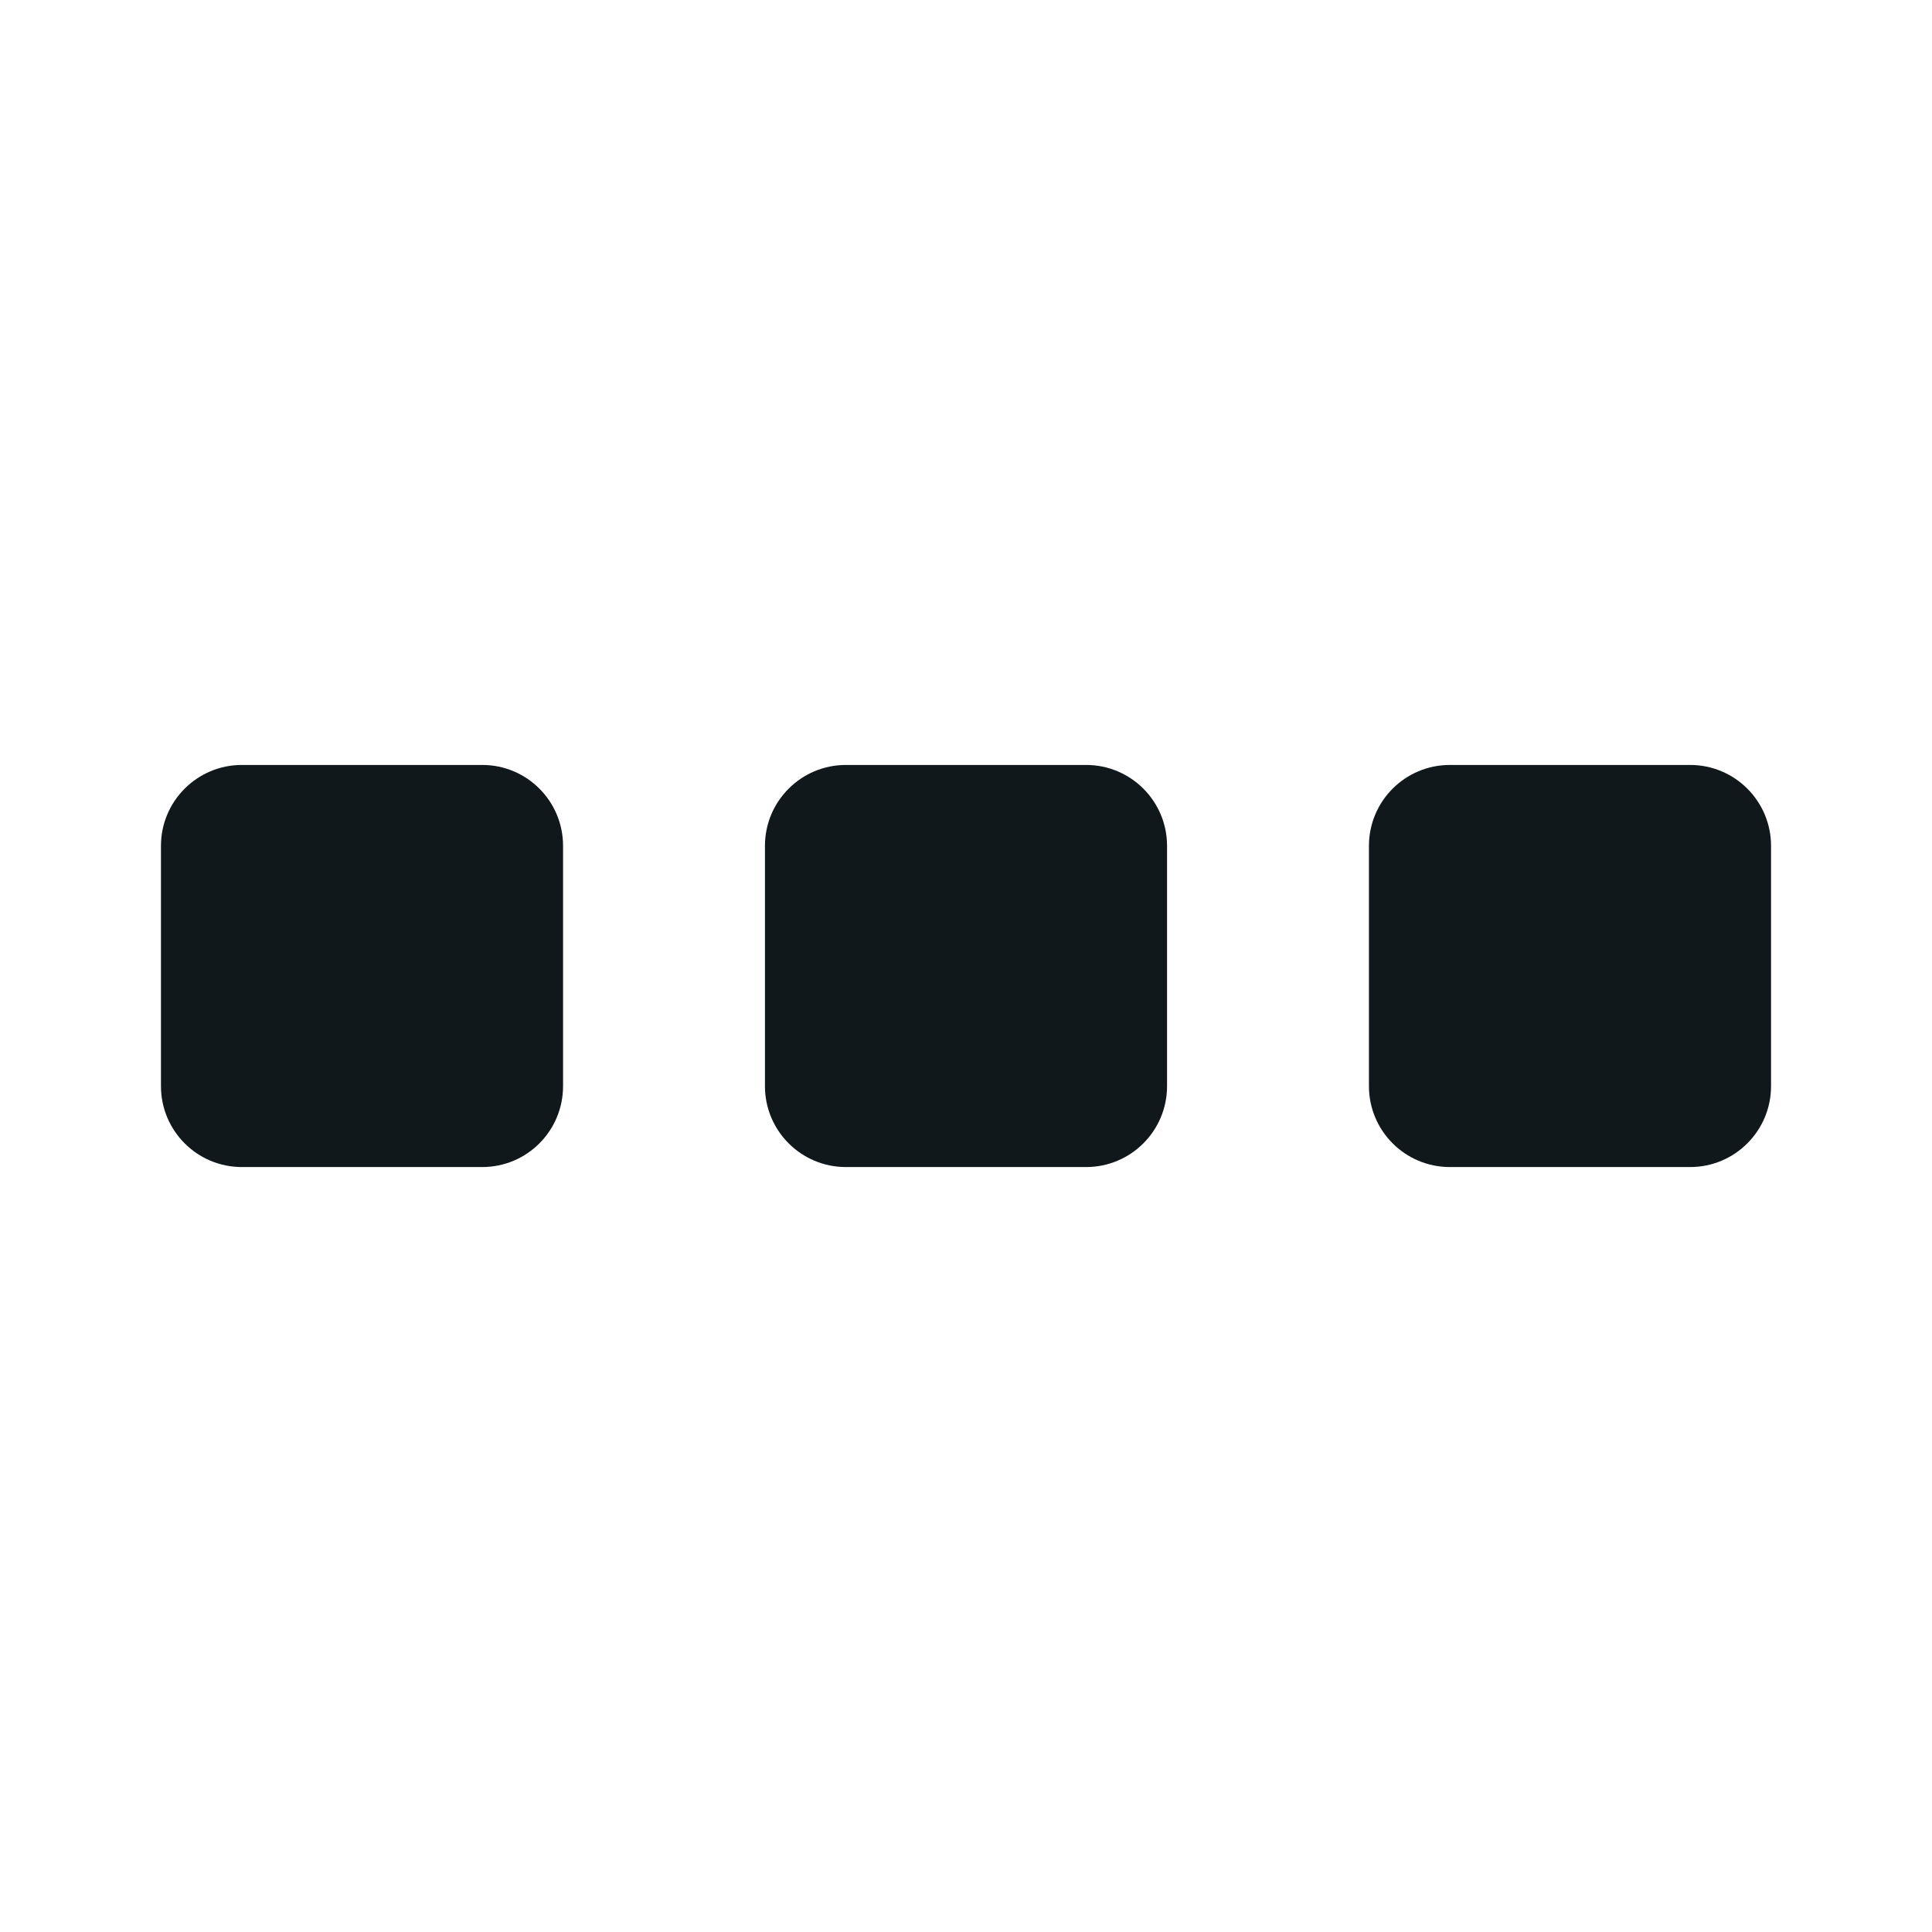
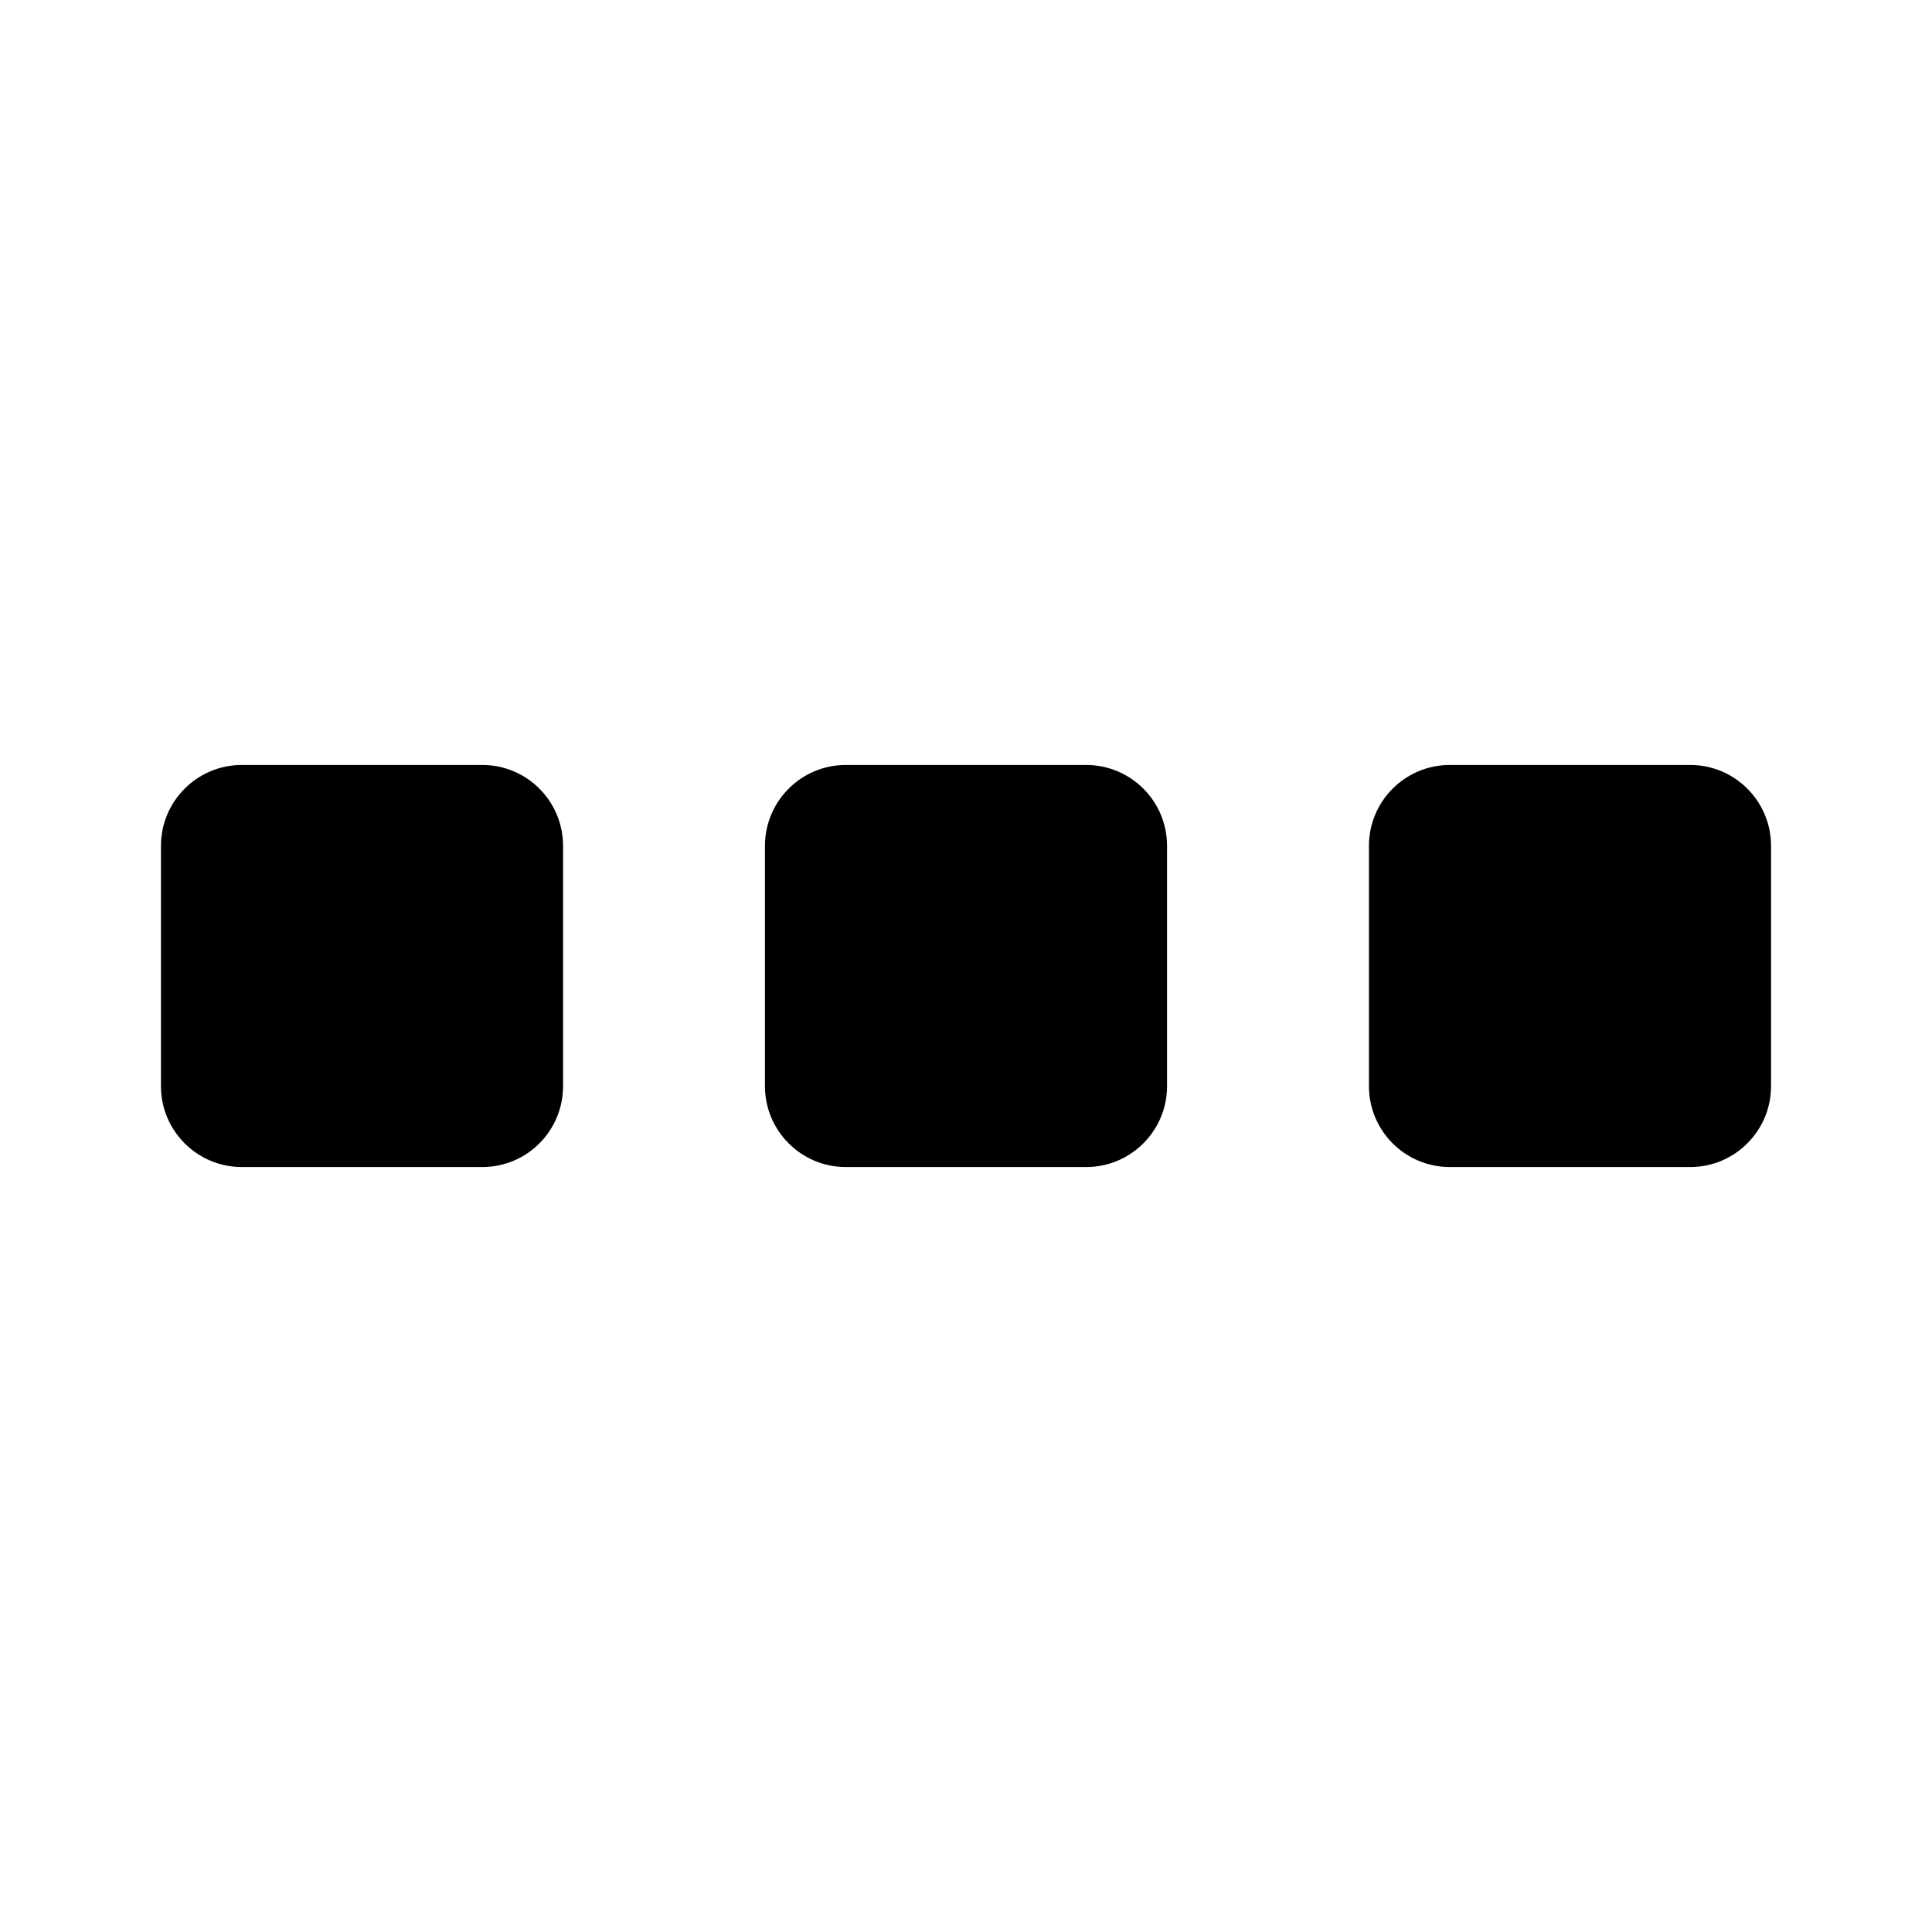
- <svg xmlns="http://www.w3.org/2000/svg" width="16" height="16" viewBox="0 0 16 16" fill="none">
-   <path d="M1.333 7.005C1.333 6.635 1.633 6.335 2.003 6.335H3.994C4.364 6.335 4.663 6.635 4.663 7.005V8.995C4.663 9.365 4.364 9.665 3.994 9.665H2.003C1.633 9.665 1.333 9.365 1.333 8.995V7.005Z" fill="#11181C" />
-   <path d="M6.335 7.005C6.335 6.635 6.635 6.335 7.005 6.335H8.995C9.365 6.335 9.665 6.635 9.665 7.005V8.995C9.665 9.365 9.365 9.665 8.995 9.665H7.005C6.635 9.665 6.335 9.365 6.335 8.995V7.005Z" fill="#11181C" />
-   <path d="M12.007 6.335C11.637 6.335 11.337 6.635 11.337 7.005V8.995C11.337 9.365 11.637 9.665 12.007 9.665H13.997C14.367 9.665 14.667 9.365 14.667 8.995V7.005C14.667 6.635 14.367 6.335 13.997 6.335H12.007Z" fill="#11181C" />
+ <svg xmlns="http://www.w3.org/2000/svg" width="16" height="16" viewBox="0 0 16 16">
+   <path d="M1.333 7.005C1.333 6.635 1.633 6.335 2.003 6.335H3.994C4.364 6.335 4.663 6.635 4.663 7.005V8.995C4.663 9.365 4.364 9.665 3.994 9.665H2.003C1.633 9.665 1.333 9.365 1.333 8.995V7.005Z" />
+   <path d="M6.335 7.005C6.335 6.635 6.635 6.335 7.005 6.335H8.995C9.365 6.335 9.665 6.635 9.665 7.005V8.995C9.665 9.365 9.365 9.665 8.995 9.665H7.005C6.635 9.665 6.335 9.365 6.335 8.995V7.005Z" />
+   <path d="M12.007 6.335C11.637 6.335 11.337 6.635 11.337 7.005V8.995C11.337 9.365 11.637 9.665 12.007 9.665H13.997C14.367 9.665 14.667 9.365 14.667 8.995V7.005C14.667 6.635 14.367 6.335 13.997 6.335H12.007Z" />
</svg>
